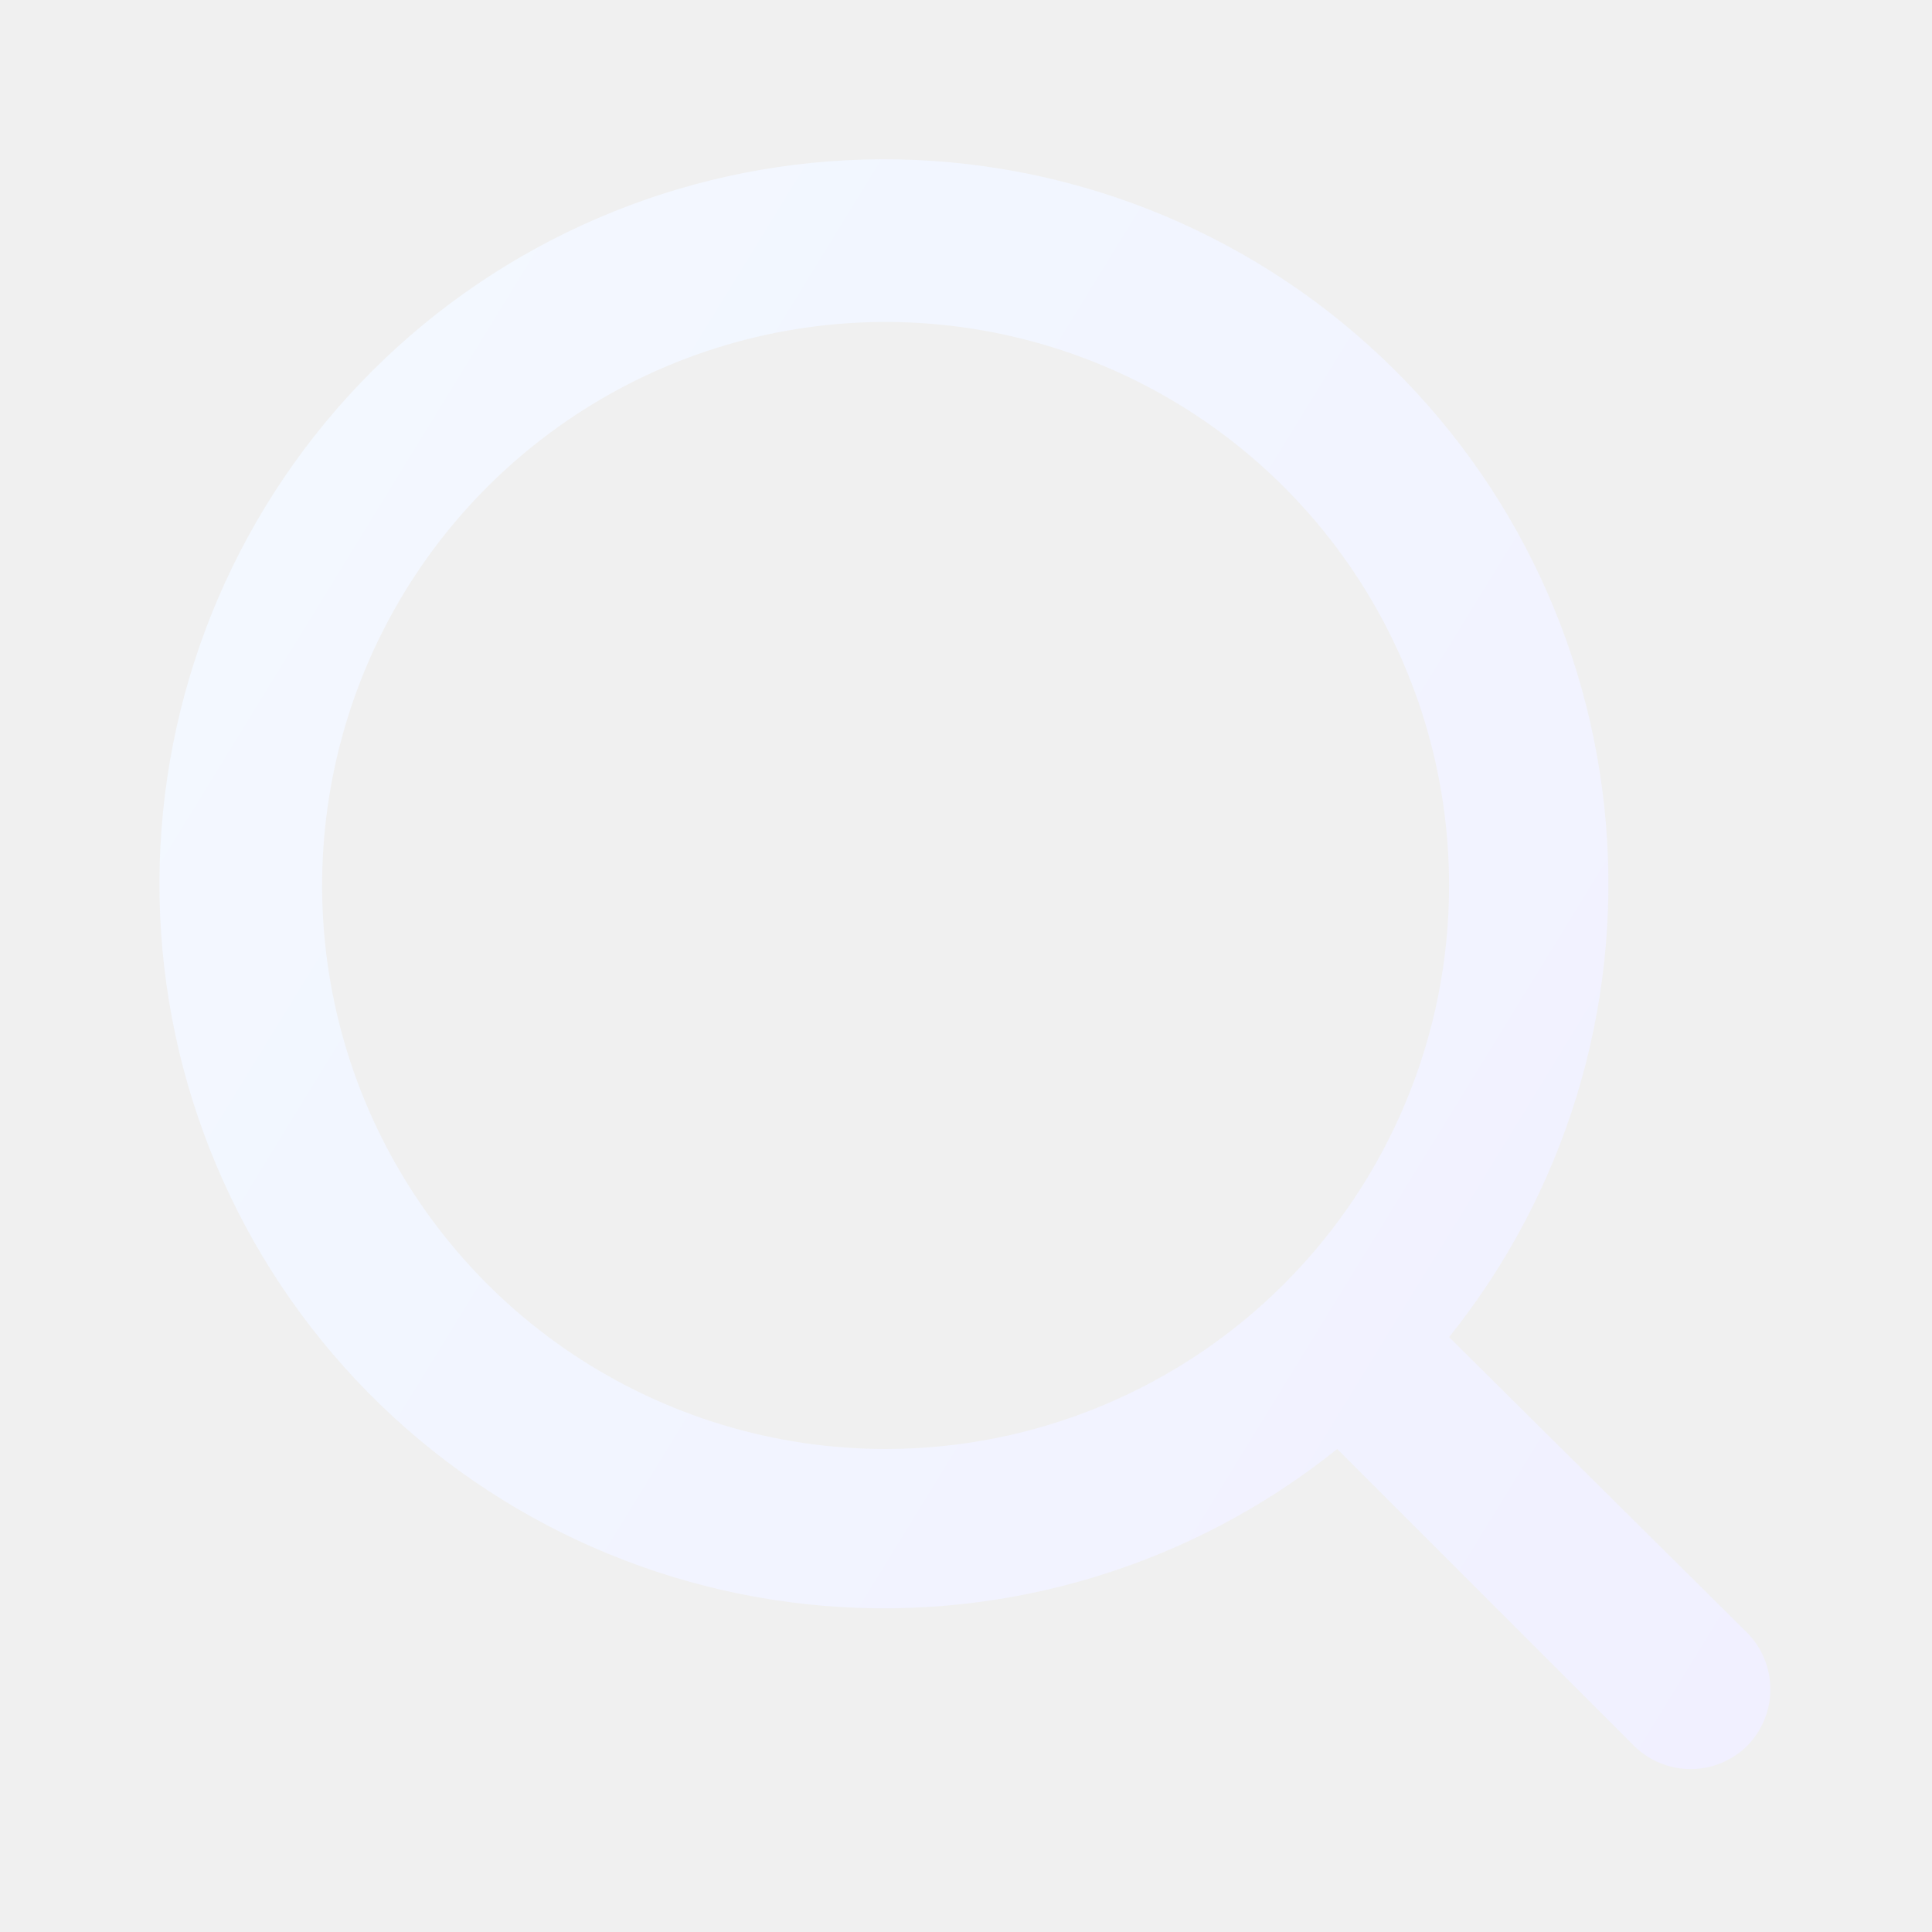
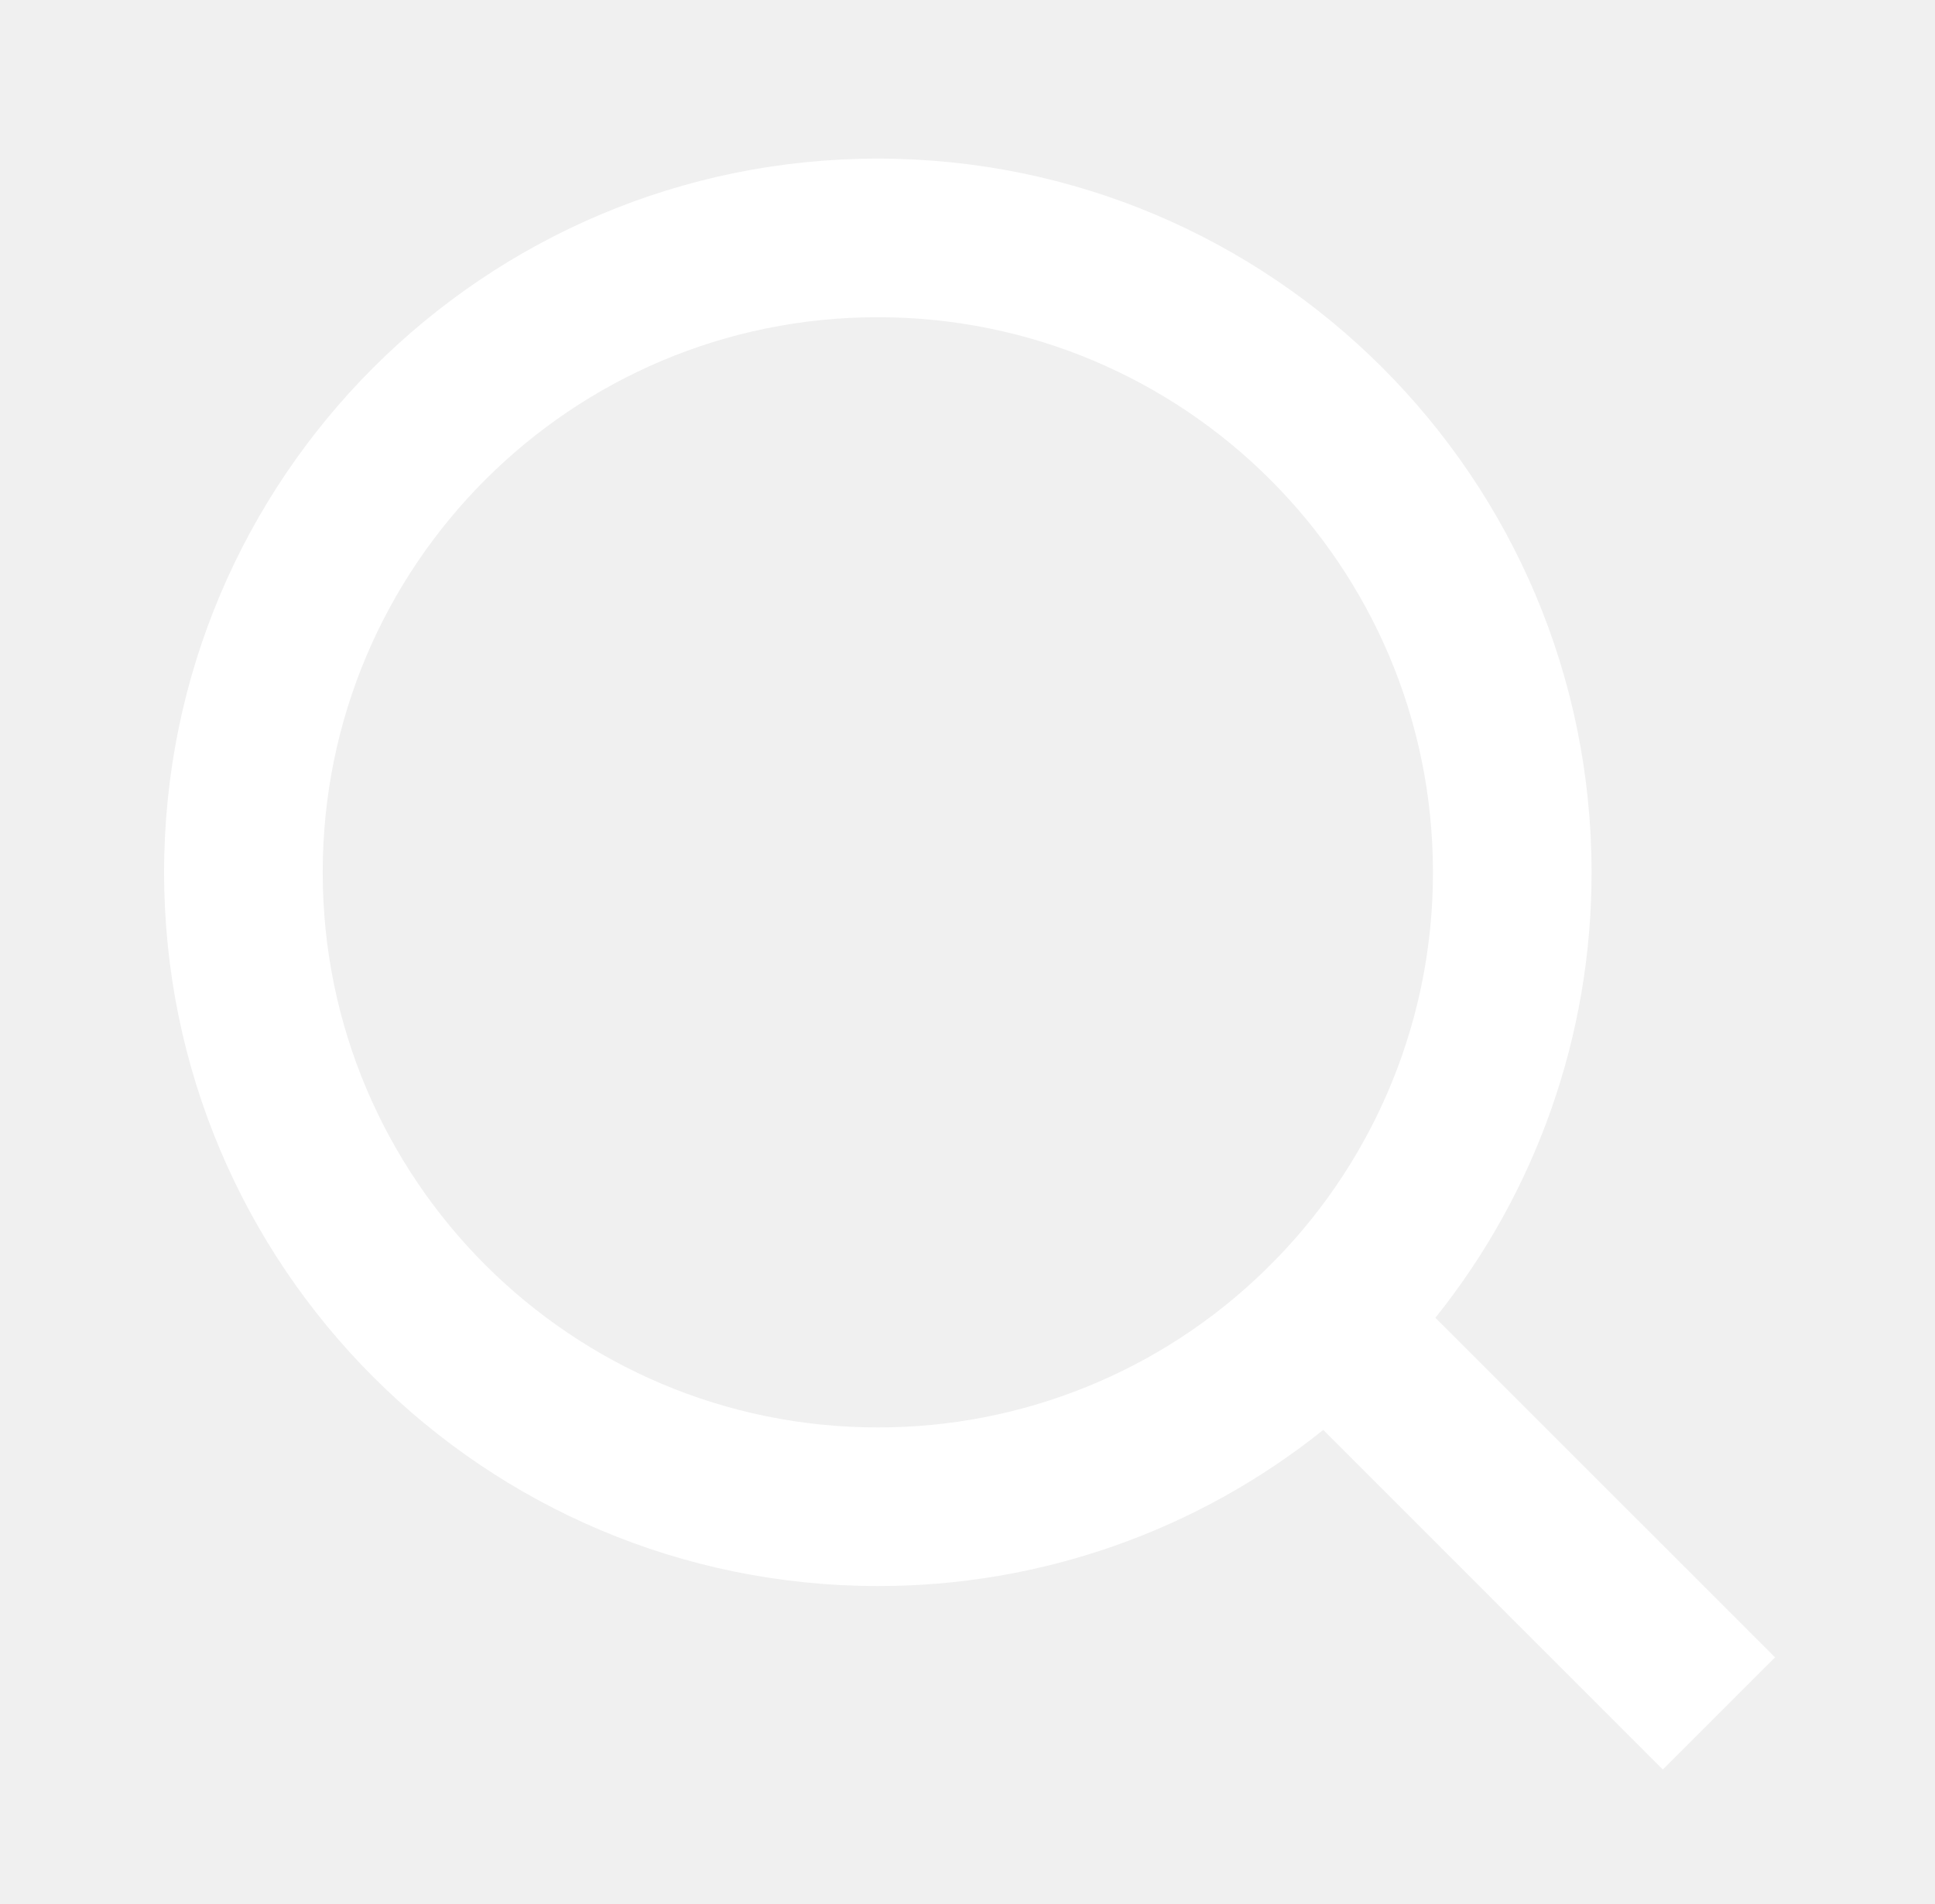
- <svg xmlns="http://www.w3.org/2000/svg" width="24" height="24" viewBox="0 0 24 24" fill="none">
-   <path d="M21.711 20.29L18.001 16.61C19.442 14.814 20.139 12.535 19.95 10.241C19.762 7.947 18.701 5.813 16.987 4.277C15.273 2.74 13.035 1.919 10.734 1.982C8.433 2.045 6.244 2.987 4.617 4.615C2.989 6.243 2.047 8.432 1.984 10.733C1.921 13.034 2.742 15.271 4.278 16.985C5.814 18.7 7.949 19.76 10.243 19.949C12.537 20.137 14.816 19.44 16.611 18L20.291 21.68C20.384 21.774 20.495 21.848 20.617 21.899C20.739 21.95 20.869 21.976 21.001 21.976C21.133 21.976 21.264 21.95 21.386 21.899C21.508 21.848 21.618 21.774 21.711 21.68C21.892 21.493 21.992 21.244 21.992 20.985C21.992 20.726 21.892 20.476 21.711 20.29ZM11.001 18C9.617 18 8.264 17.589 7.112 16.82C5.961 16.051 5.064 14.958 4.534 13.679C4.004 12.4 3.866 10.992 4.136 9.634C4.406 8.276 5.073 7.029 6.052 6.05C7.031 5.071 8.278 4.404 9.636 4.134C10.994 3.864 12.401 4.003 13.68 4.533C14.959 5.063 16.052 5.96 16.822 7.111C17.591 8.262 18.001 9.615 18.001 11C18.001 12.856 17.264 14.637 15.951 15.95C14.638 17.262 12.858 18 11.001 18Z" fill="url(#paint0_linear_786_2241)" />
-   <defs>
-     <linearGradient id="paint0_linear_786_2241" x1="1.98" y1="1.979" x2="25.43" y2="16.376" gradientUnits="userSpaceOnUse">
-       <stop stop-color="#F3F9FF" />
-       <stop offset="1" stop-color="#F1F0FF" />
-     </linearGradient>
-   </defs>
+ <svg xmlns="http://www.w3.org/2000/svg" width="61" height="60" viewBox="0 0 61 60" fill="none">
+   <path d="M45.25 41.543L55.958 52.248L52.42 55.785L41.715 45.078C37.732 48.271 32.778 50.008 27.673 50C15.253 50 5.173 39.92 5.173 27.5C5.173 15.08 15.253 5 27.673 5C40.093 5 50.173 15.08 50.173 27.5C50.18 32.605 48.443 37.56 45.25 41.543ZM40.235 39.688C43.407 36.425 45.179 32.051 45.173 27.5C45.173 17.833 37.34 10 27.673 10C18.005 10 10.173 17.833 10.173 27.5C10.173 37.168 18.005 45 27.673 45C32.224 45.007 36.597 43.235 39.86 40.063L40.235 39.688Z" fill="white" />
</svg>
